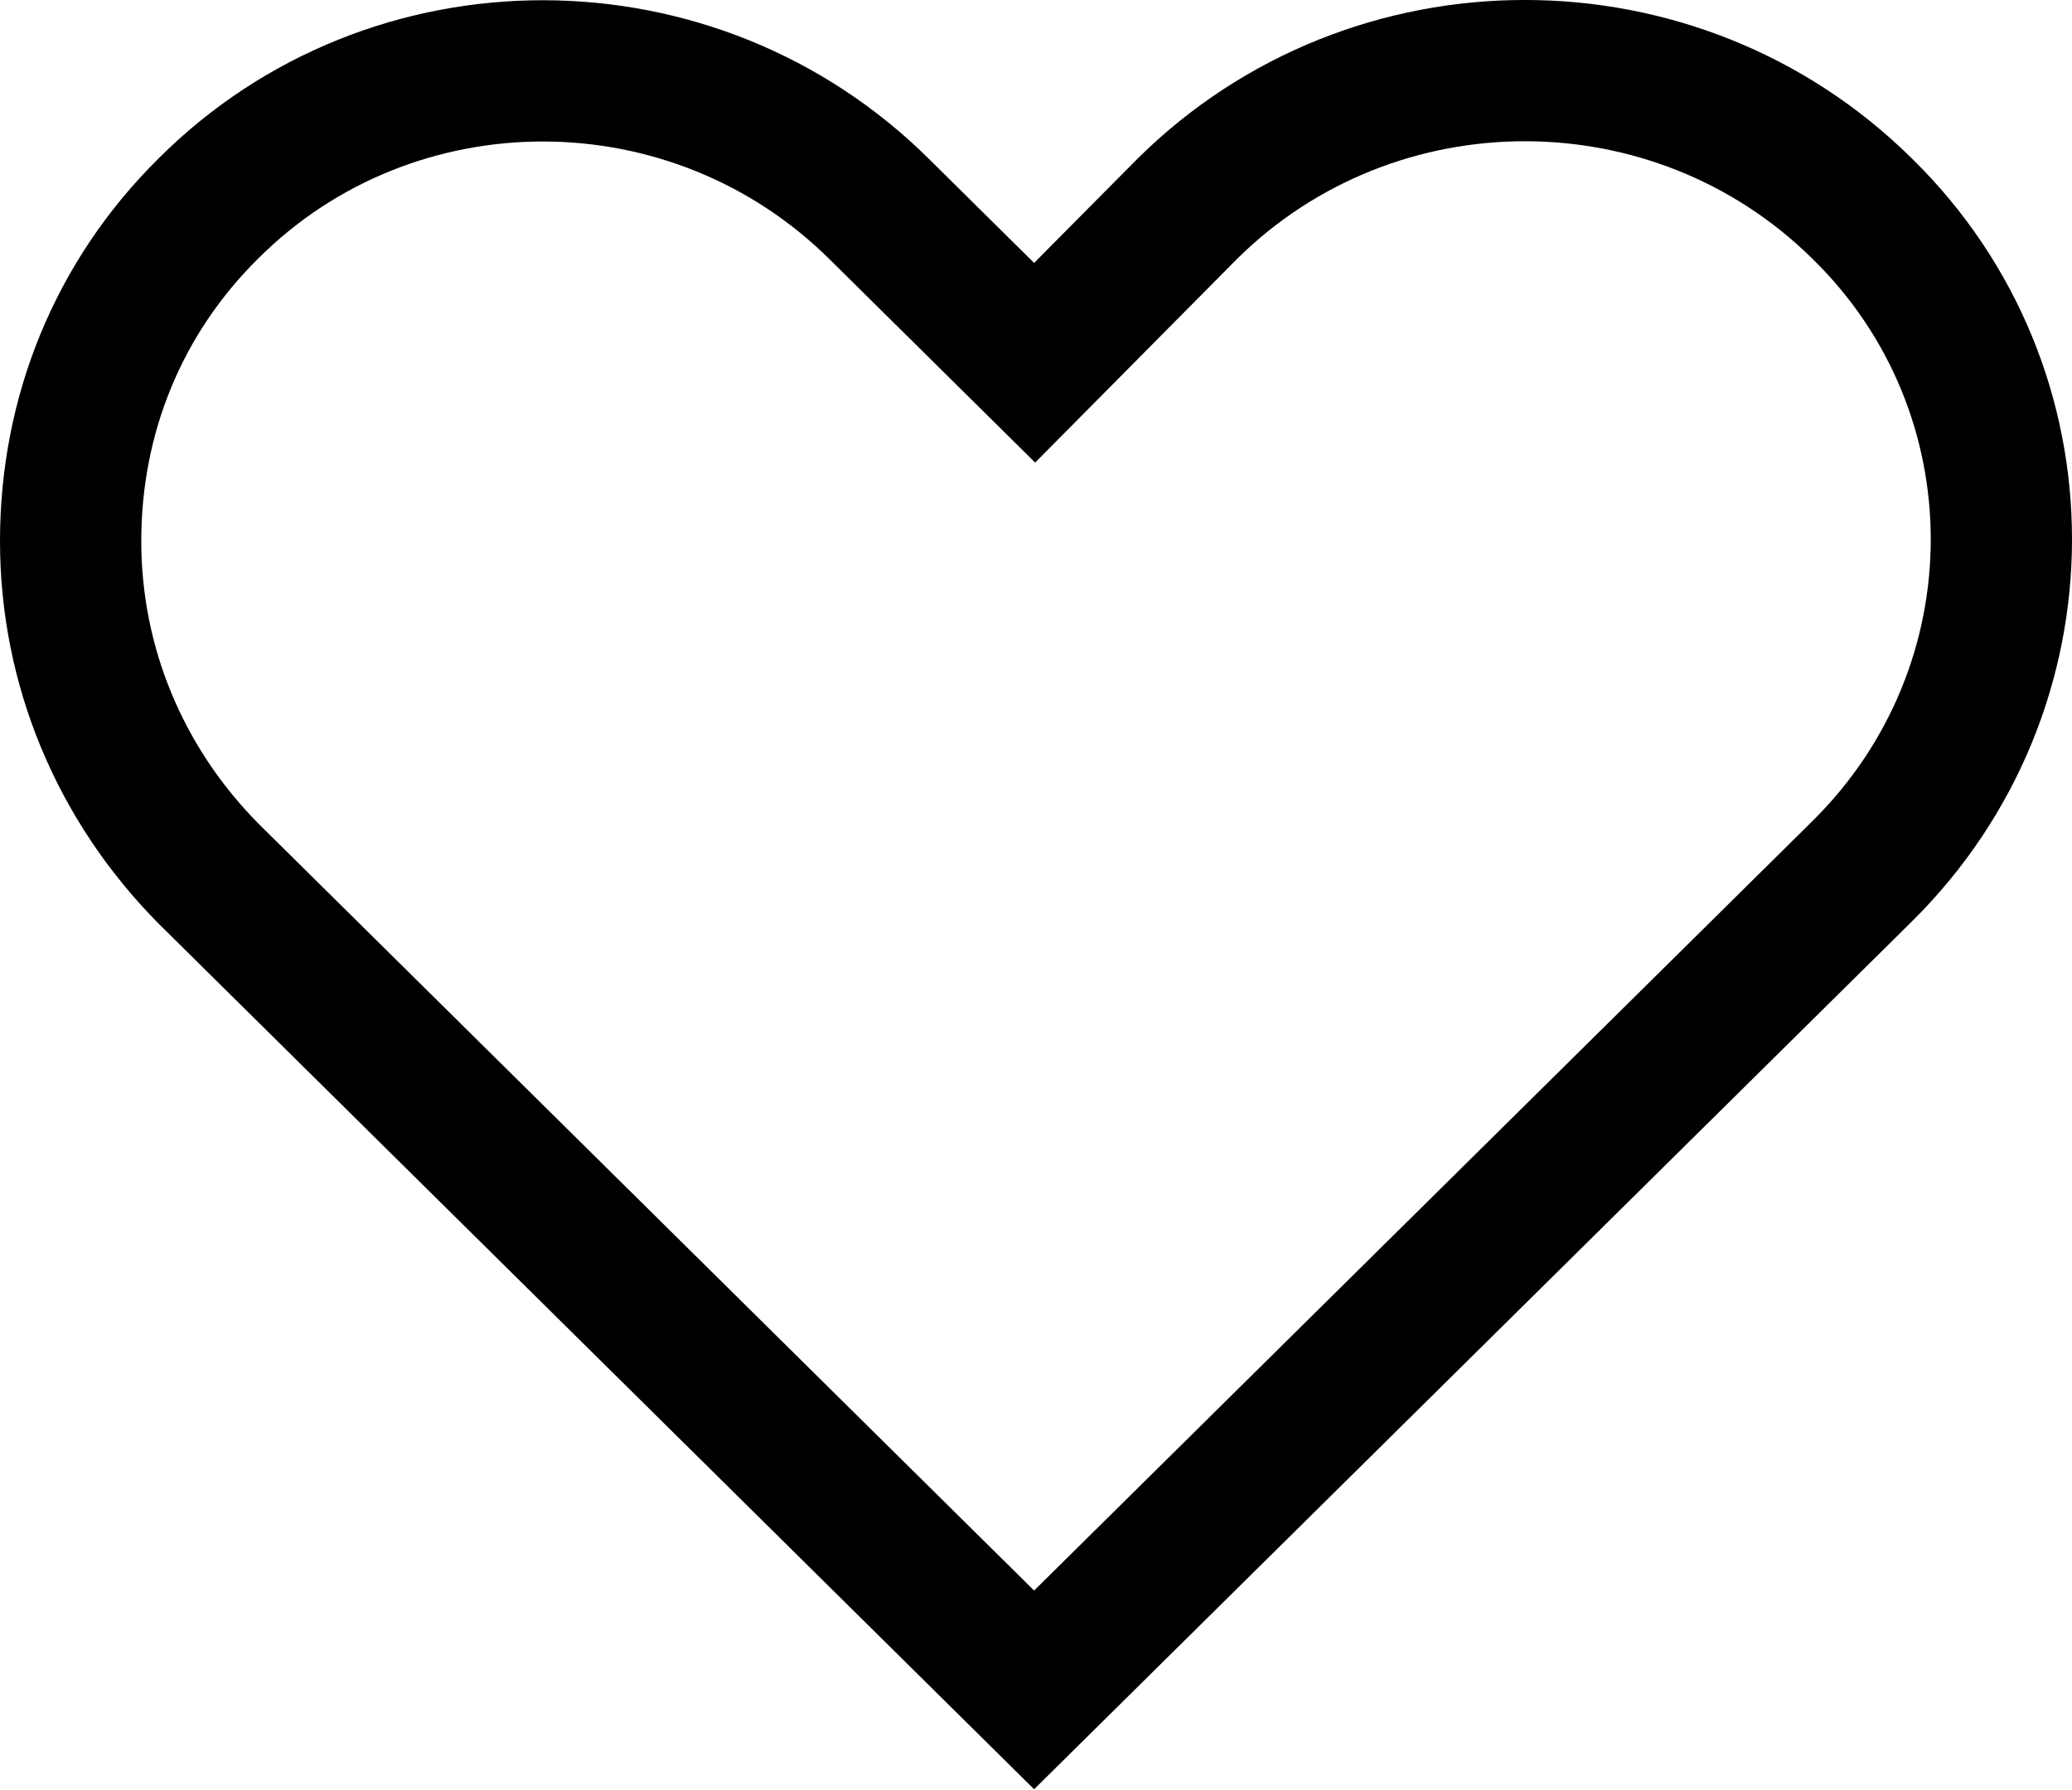
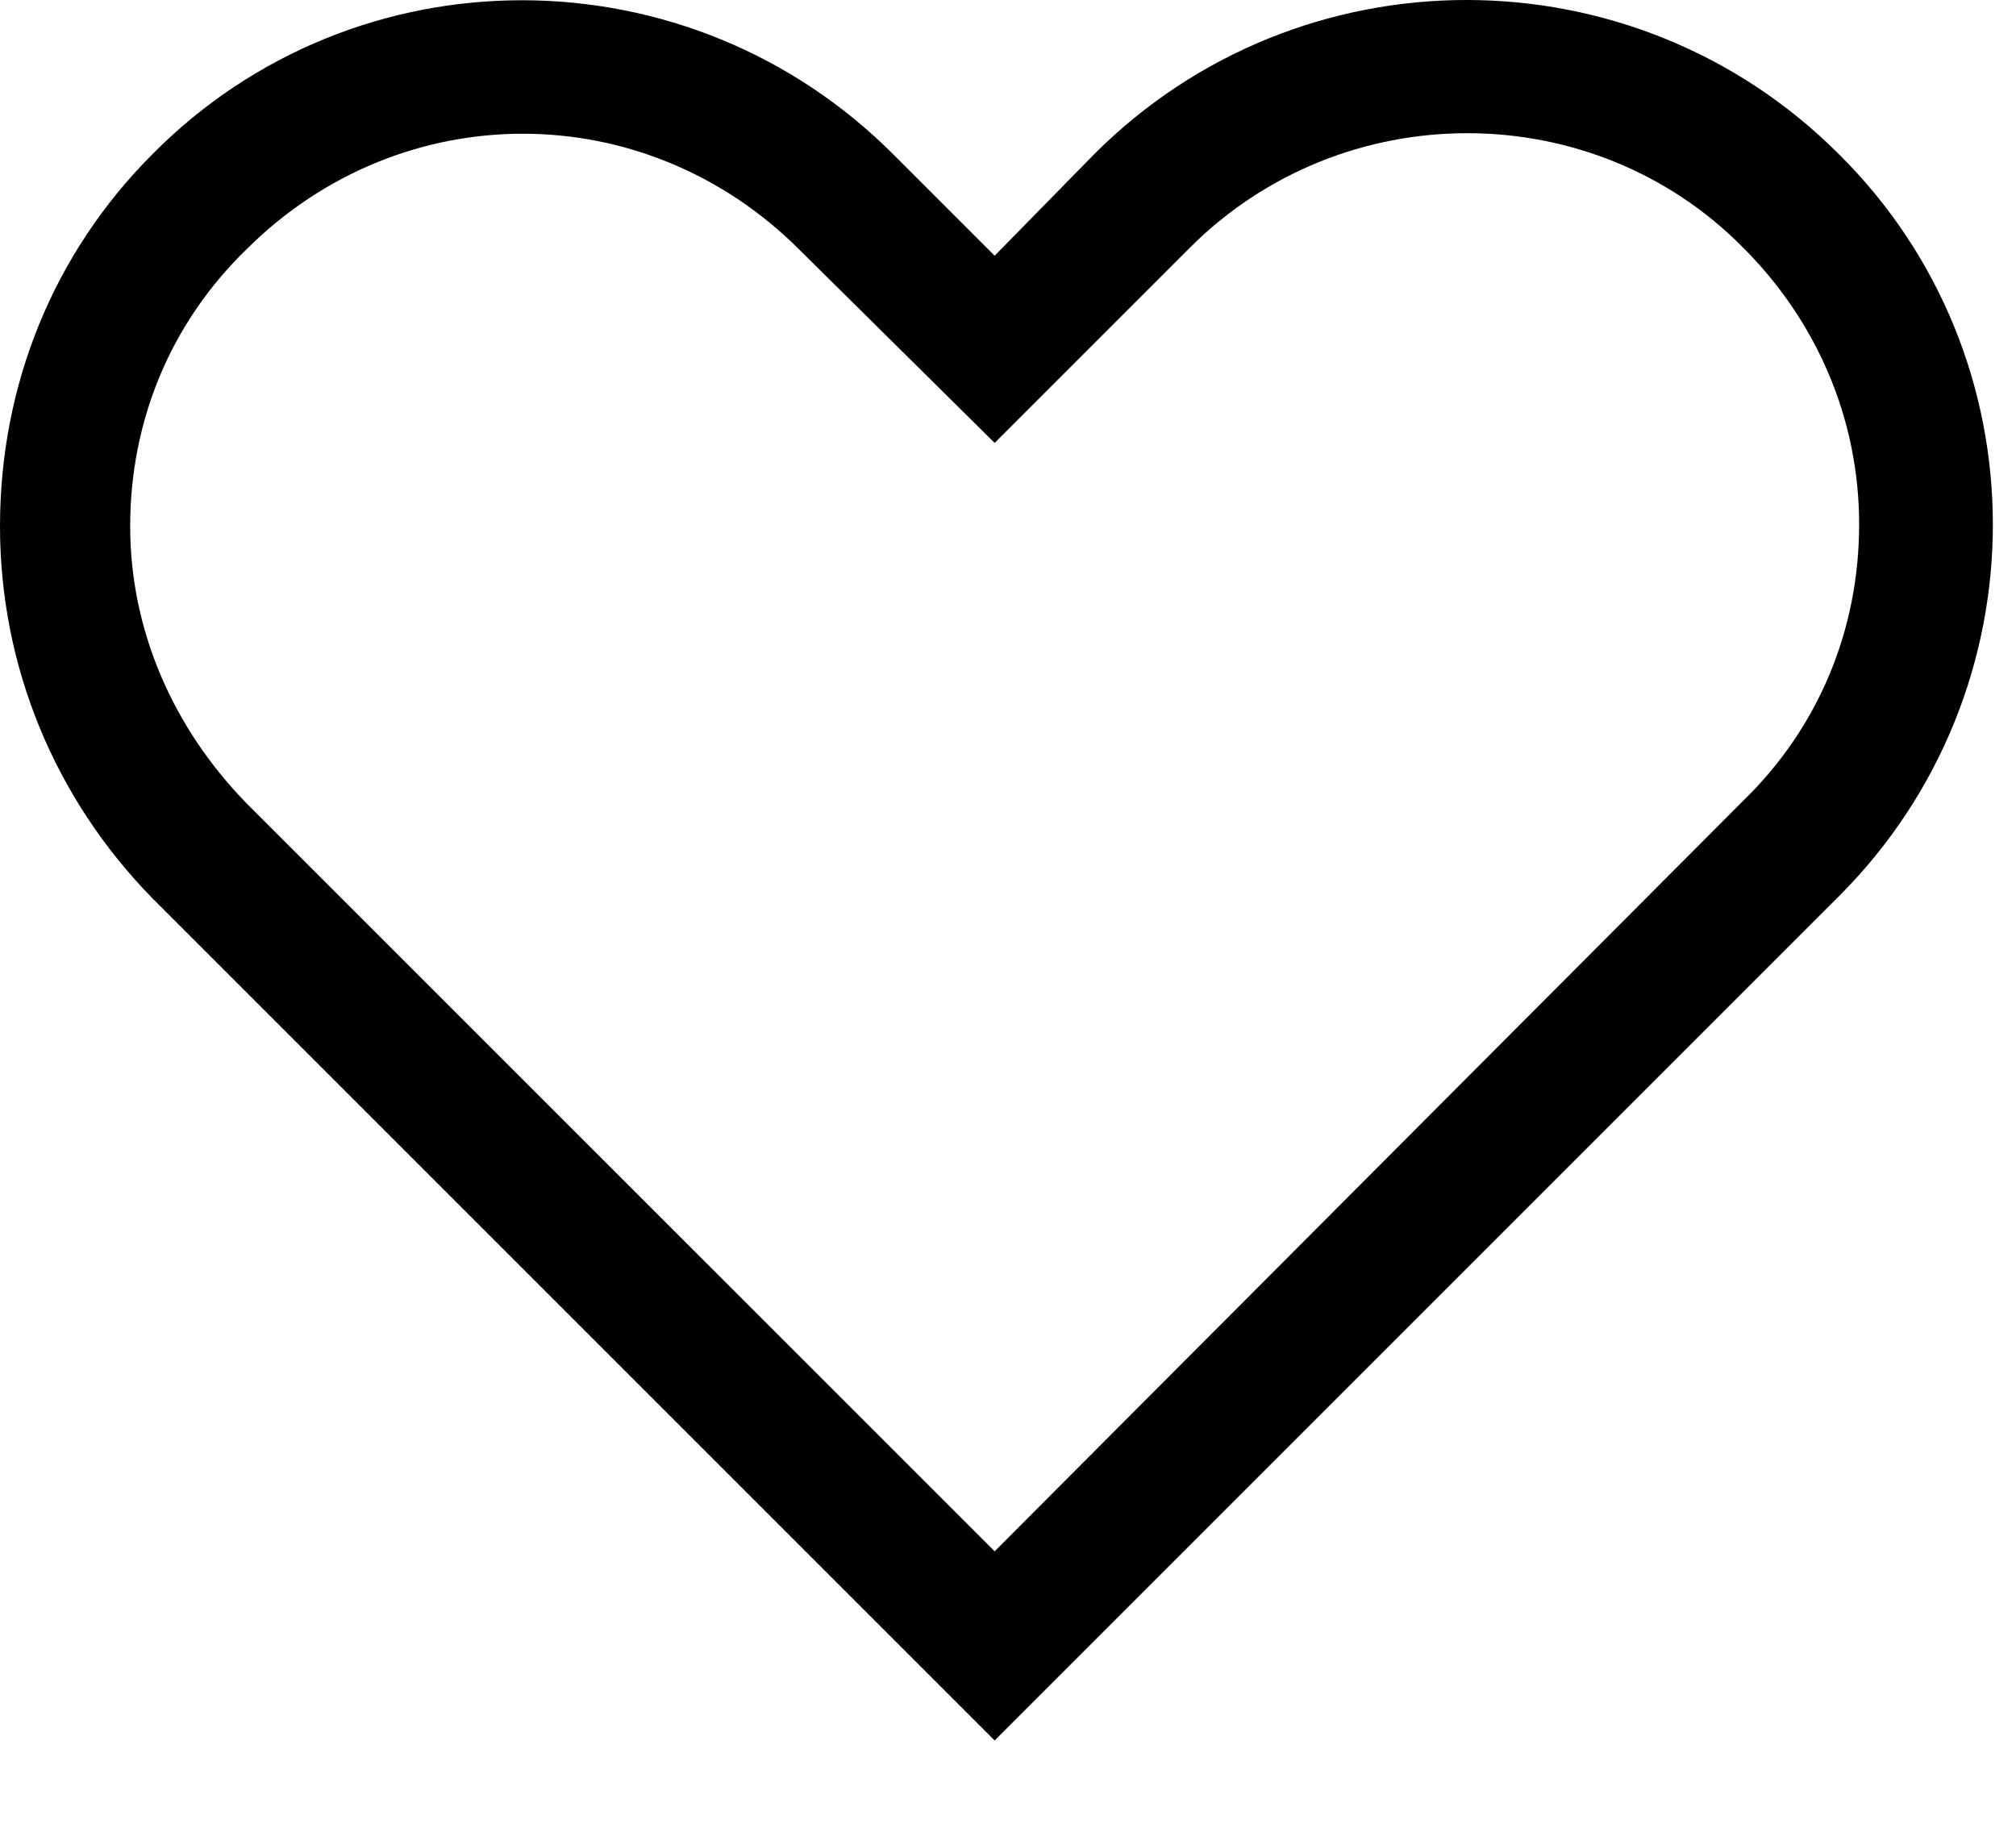
- <svg xmlns="http://www.w3.org/2000/svg" width="22" height="19" viewBox="0 0 22 19" fill="none">
-   <path fill-rule="evenodd" clip-rule="evenodd" d="M19.244 2.748C17.562 1.085 14.824 1.084 13.14 2.744L10.991 4.912L8.82 2.765C7.134 1.082 4.4 1.089 2.744 2.743L2.739 2.748C1.931 3.547 1.5 4.603 1.5 5.745C1.5 6.871 1.942 7.935 2.745 8.747L10.98 16.89L19.244 8.719C20.922 7.061 20.914 4.383 19.25 2.754L19.244 2.748ZM10.98 19L1.684 9.808C0.606 8.72 0 7.277 0 5.745C0 4.213 0.584 2.77 1.684 1.682C3.93 -0.561 7.612 -0.561 9.88 1.704L10.98 2.792L12.081 1.682C14.349 -0.561 18.031 -0.561 20.299 1.682C22.567 3.902 22.567 7.543 20.299 9.786L10.98 19Z" fill="black" />
+ <svg xmlns="http://www.w3.org/2000/svg" width="21" height="19" viewBox="0 0 21 19" fill="none">
+   <path d="M19.154 9.338C21.294 7.198 21.294 3.724 19.154 1.605C17.014 -0.535 13.539 -0.535 11.399 1.605L10.361 2.664L9.323 1.626C7.183 -0.535 3.708 -0.535 1.589 1.605C0.551 2.643 0 4.02 0 5.482C0 6.944 0.572 8.321 1.589 9.359L10.361 18.131L19.154 9.338ZM1.356 5.482C1.356 4.38 1.78 3.363 2.564 2.601C3.369 1.796 4.407 1.393 5.445 1.393C6.484 1.393 7.522 1.796 8.327 2.601L10.361 4.614L12.395 2.58C13.984 0.99 16.59 0.99 18.158 2.58C18.921 3.342 19.366 4.359 19.366 5.461C19.366 6.563 18.942 7.58 18.158 8.342L10.361 16.16L2.564 8.364C1.801 7.58 1.356 6.563 1.356 5.482Z" fill="black" />
</svg>
